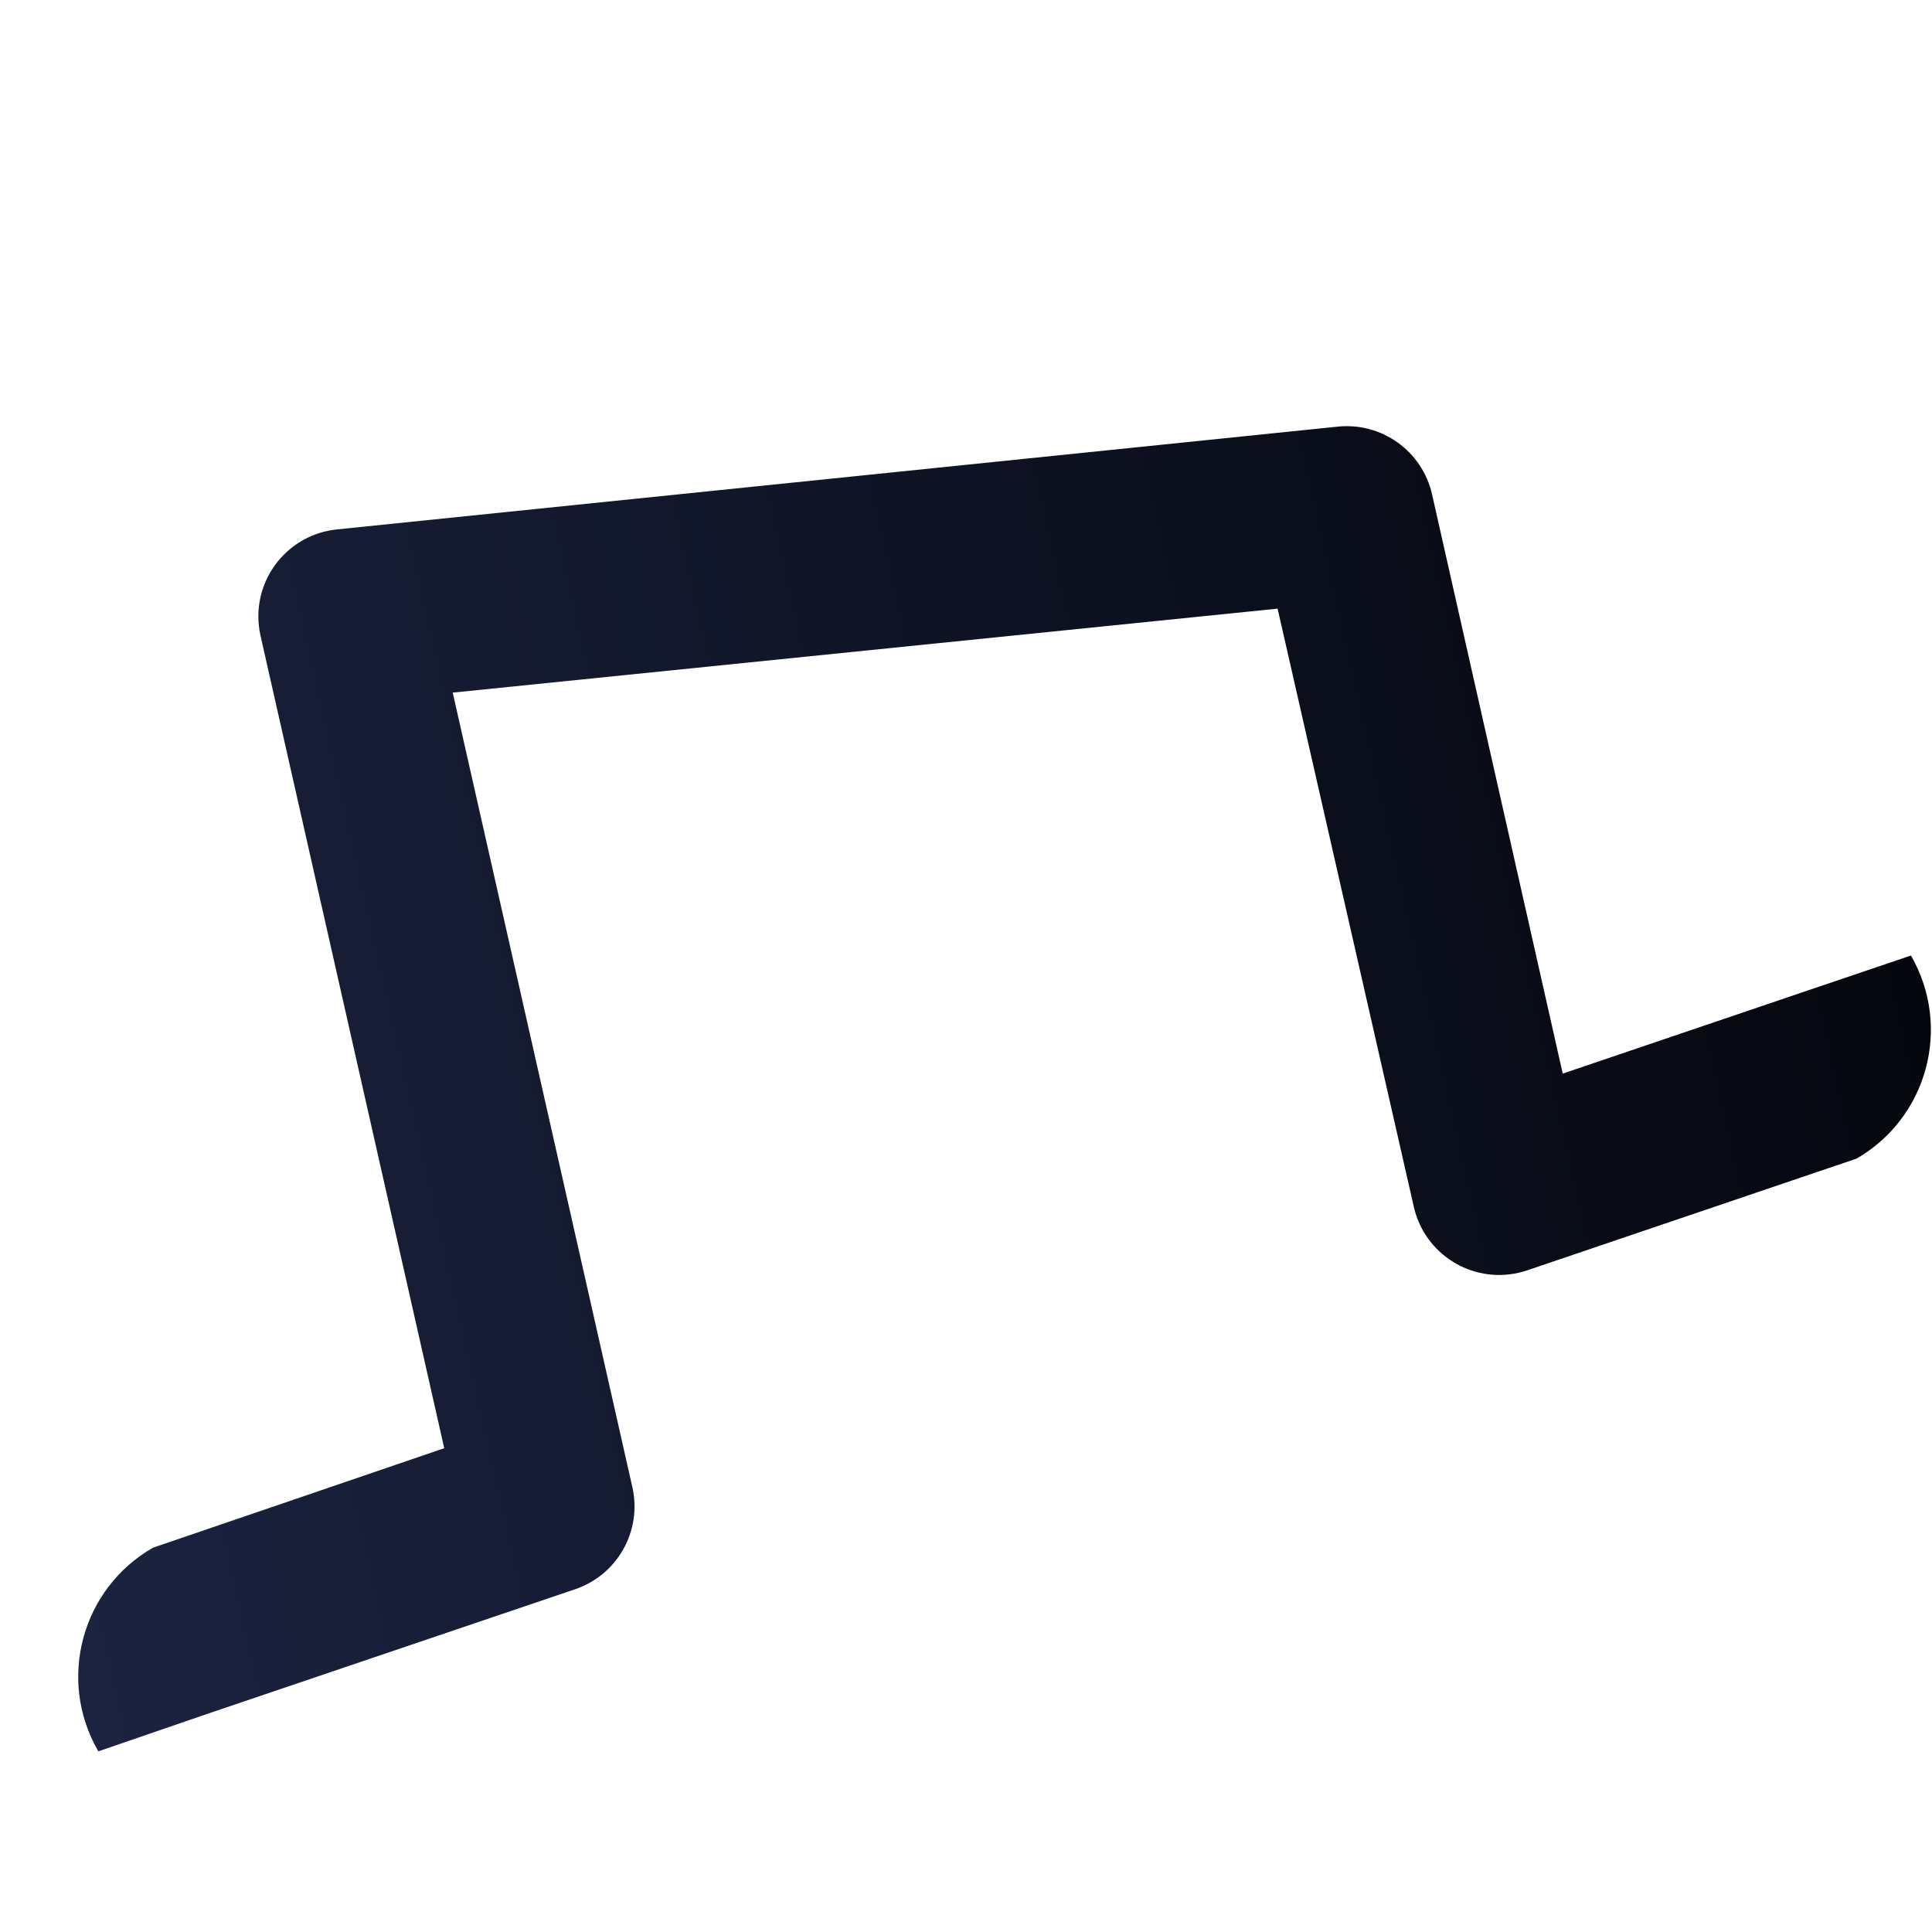
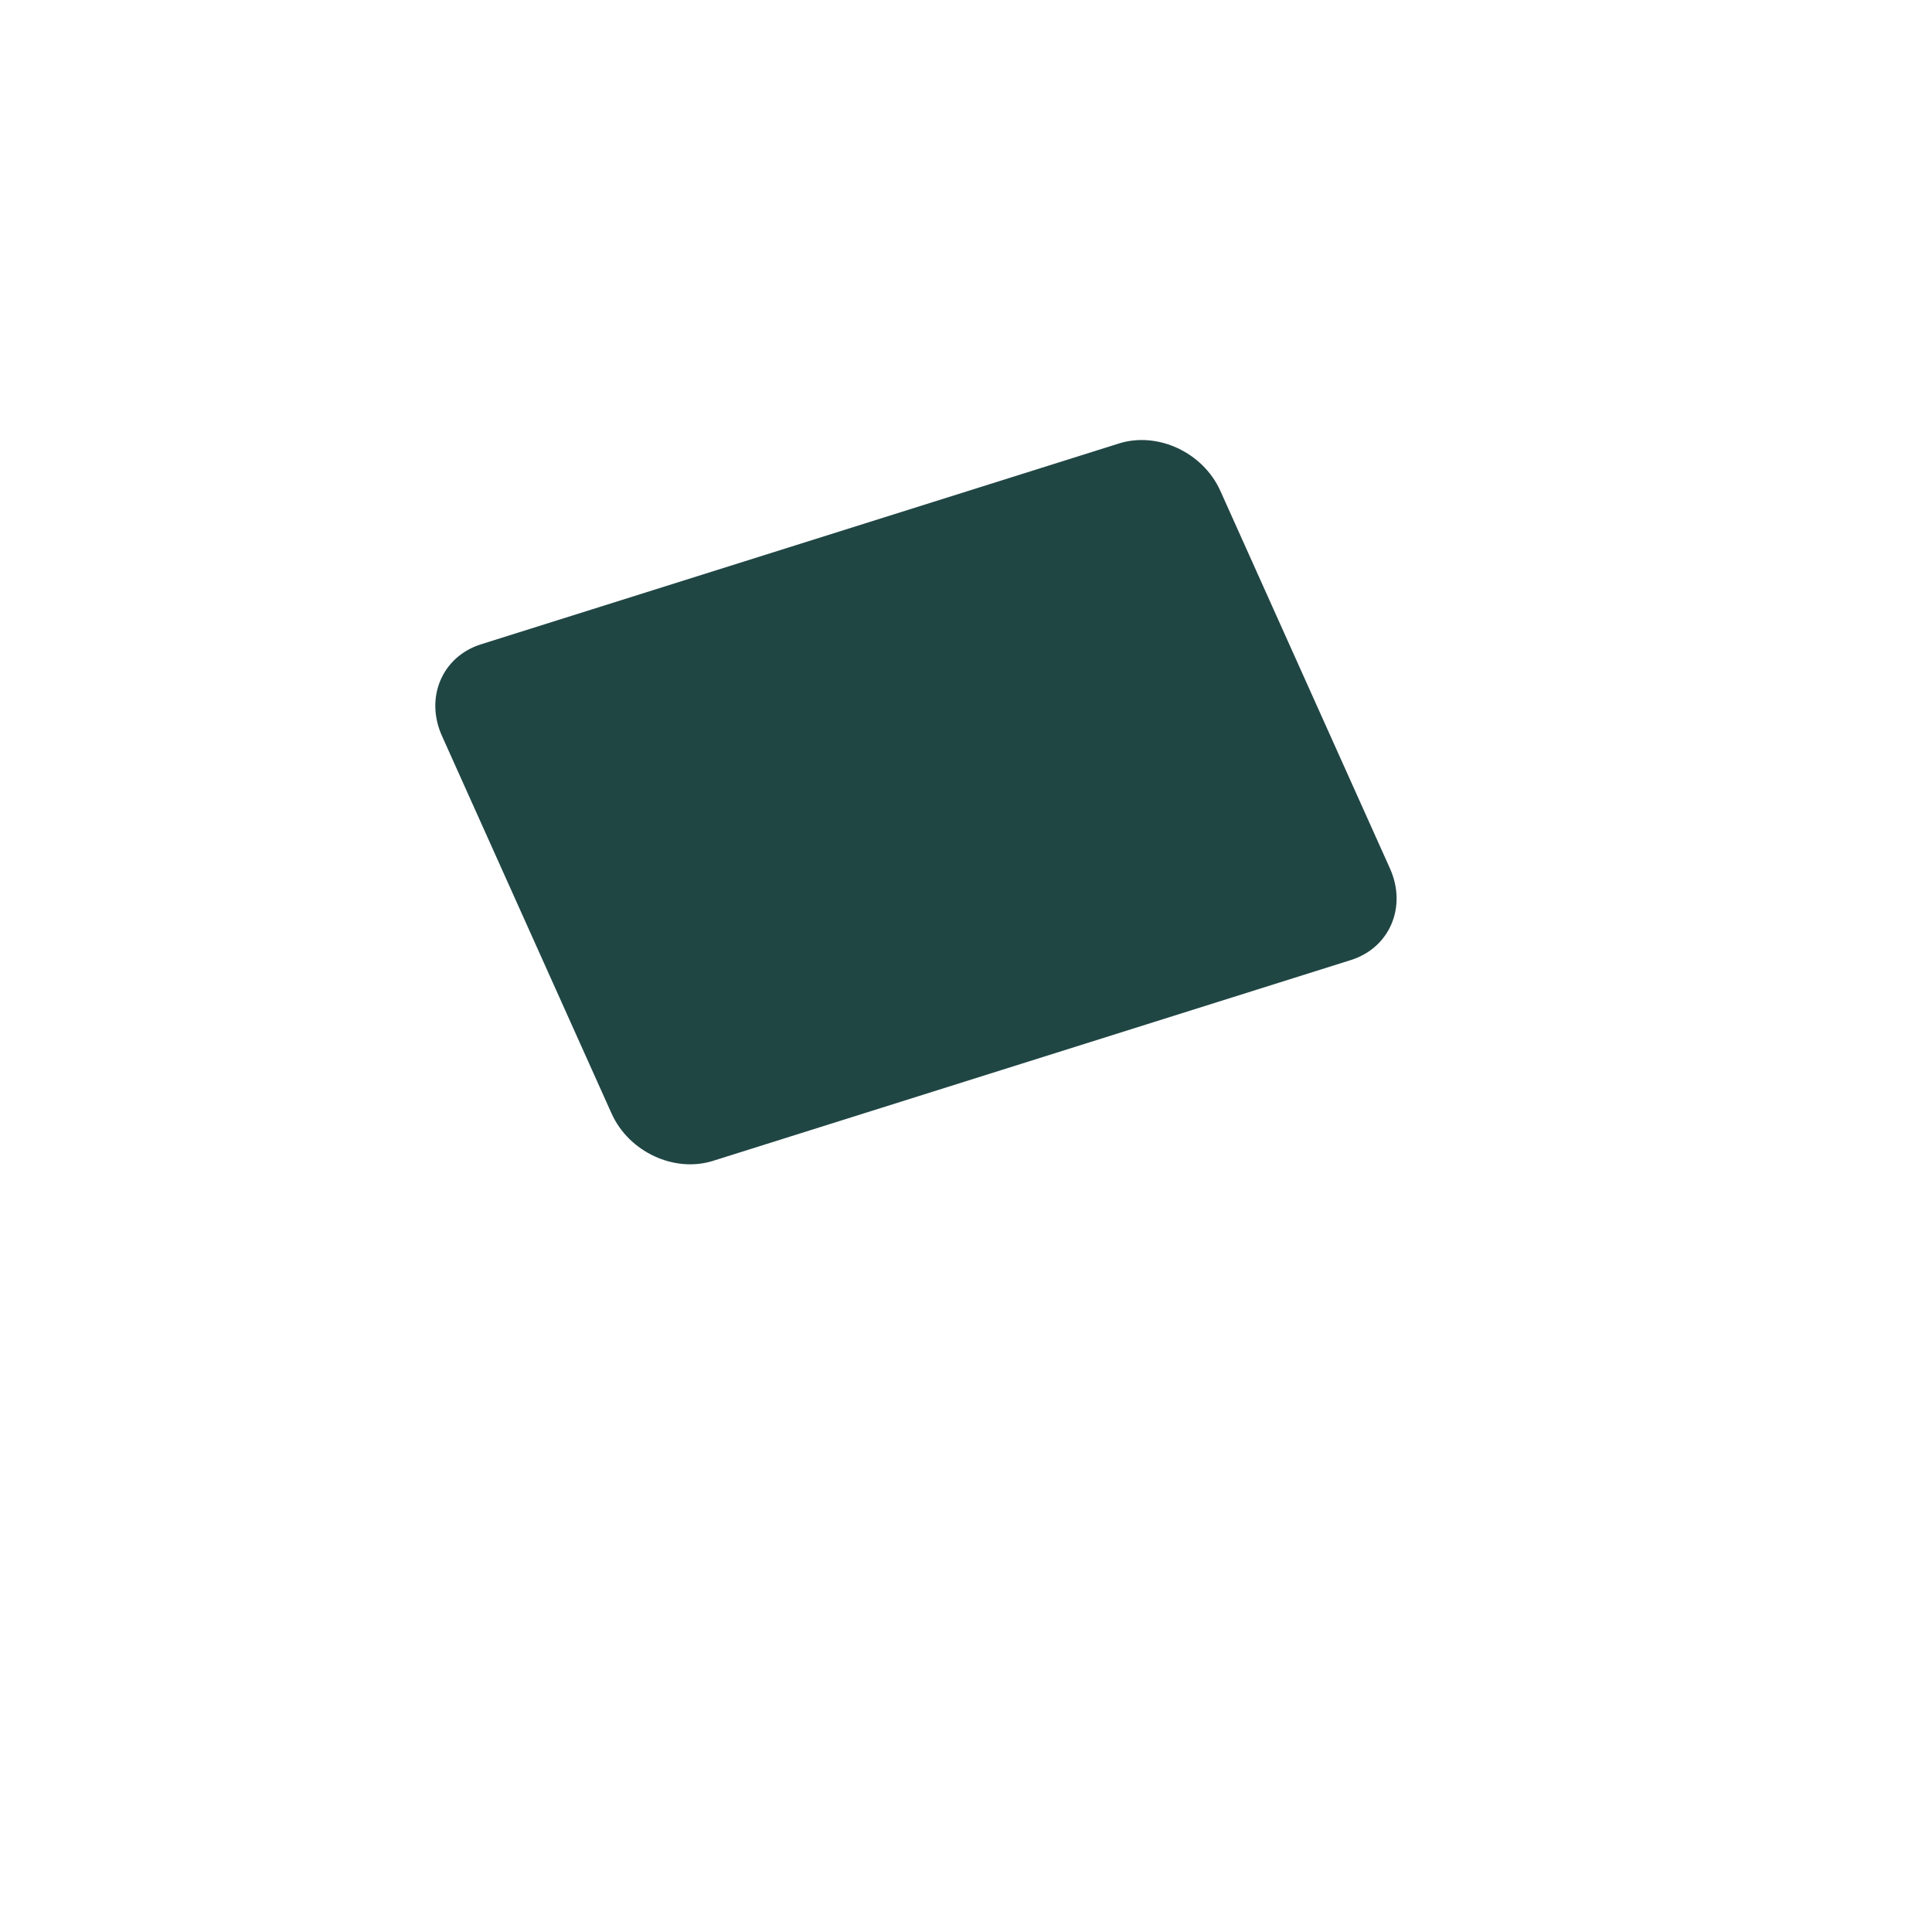
<svg xmlns="http://www.w3.org/2000/svg" xmlns:xlink="http://www.w3.org/1999/xlink" width="1024" height="1024" viewBox="11.1 -1.25 378.7 378.7">
  <defs>
    <linearGradient id="linear-gradient" x1="171.755" y1="-3.415" x2="228.685" y2="401.664" gradientUnits="userSpaceOnUse">
      <stop offset=".16" stop-color="#ba742e" />
      <stop offset=".3" stop-color="#b76c2c" />
      <stop offset=".503" stop-color="#af5928" />
      <stop offset=".742" stop-color="#a33a23" />
      <stop offset=".824" stop-color="#8d321e" />
      <stop offset=".931" stop-color="#772919" />
      <stop offset="1" stop-color="#6f2718" />
    </linearGradient>
    <linearGradient id="linear-gradient1" x1="200" y1="30.476" x2="200" y2="290.663" gradientUnits="userSpaceOnUse">
      <stop offset="0" stop-color="#1b2340" />
      <stop offset="1" stop-color="#05070e" />
    </linearGradient>
    <linearGradient id="linear-gradient2" x1="200.628" y1="11.403" x2="200.628" y2="299.402" xlink:href="#linear-gradient1" />
    <linearGradient id="linear-gradient3" x1="8.04" y1="187.714" x2="391.656" y2="187.714" gradientTransform="translate(-44.816 52.052) rotate(-12.741)" xlink:href="#linear-gradient1" />
  </defs>
-   <path d="M30.375,342.039l21.562-7.414,71.898-24.362c8.311-2.817,13.153-11.455,11.218-20.015l-35.215-155.735,161.689-16.461,26.703,117.25c2.089,9.234,11.269,15.027,20.503,12.937.583-.132,1.159-.294,1.725-.486l64.568-21.903c13.927-8.055,18.692-25.872,10.645-39.804l-21.658,7.338-46.593,15.807-25.617-113.544c-1.913-8.46-9.845-14.158-18.473-13.272l-196.197,20.149c-9.418.968-16.268,9.388-15.3,18.806.07.682.181,1.359.332,2.027l36.013,159.263-57.104,19.505c-13.961,8.01-18.785,25.82-10.775,39.781.026.044.051.089.077.133Z" fill="url(#linear-gradient3)" />
+   <path d="M275.904,186.928l-125.048,39.368c-7.601,2.393-16.5-1.761-19.877-9.278l-33.252-74.028c-3.376-7.517.048-15.551,7.65-17.944l125.048-39.368c7.601-2.393,16.5,1.761,19.877,9.278l33.252,74.028c3.376,7.517-.048,15.551-7.65,17.944Z" fill="#204644" />
</svg>
